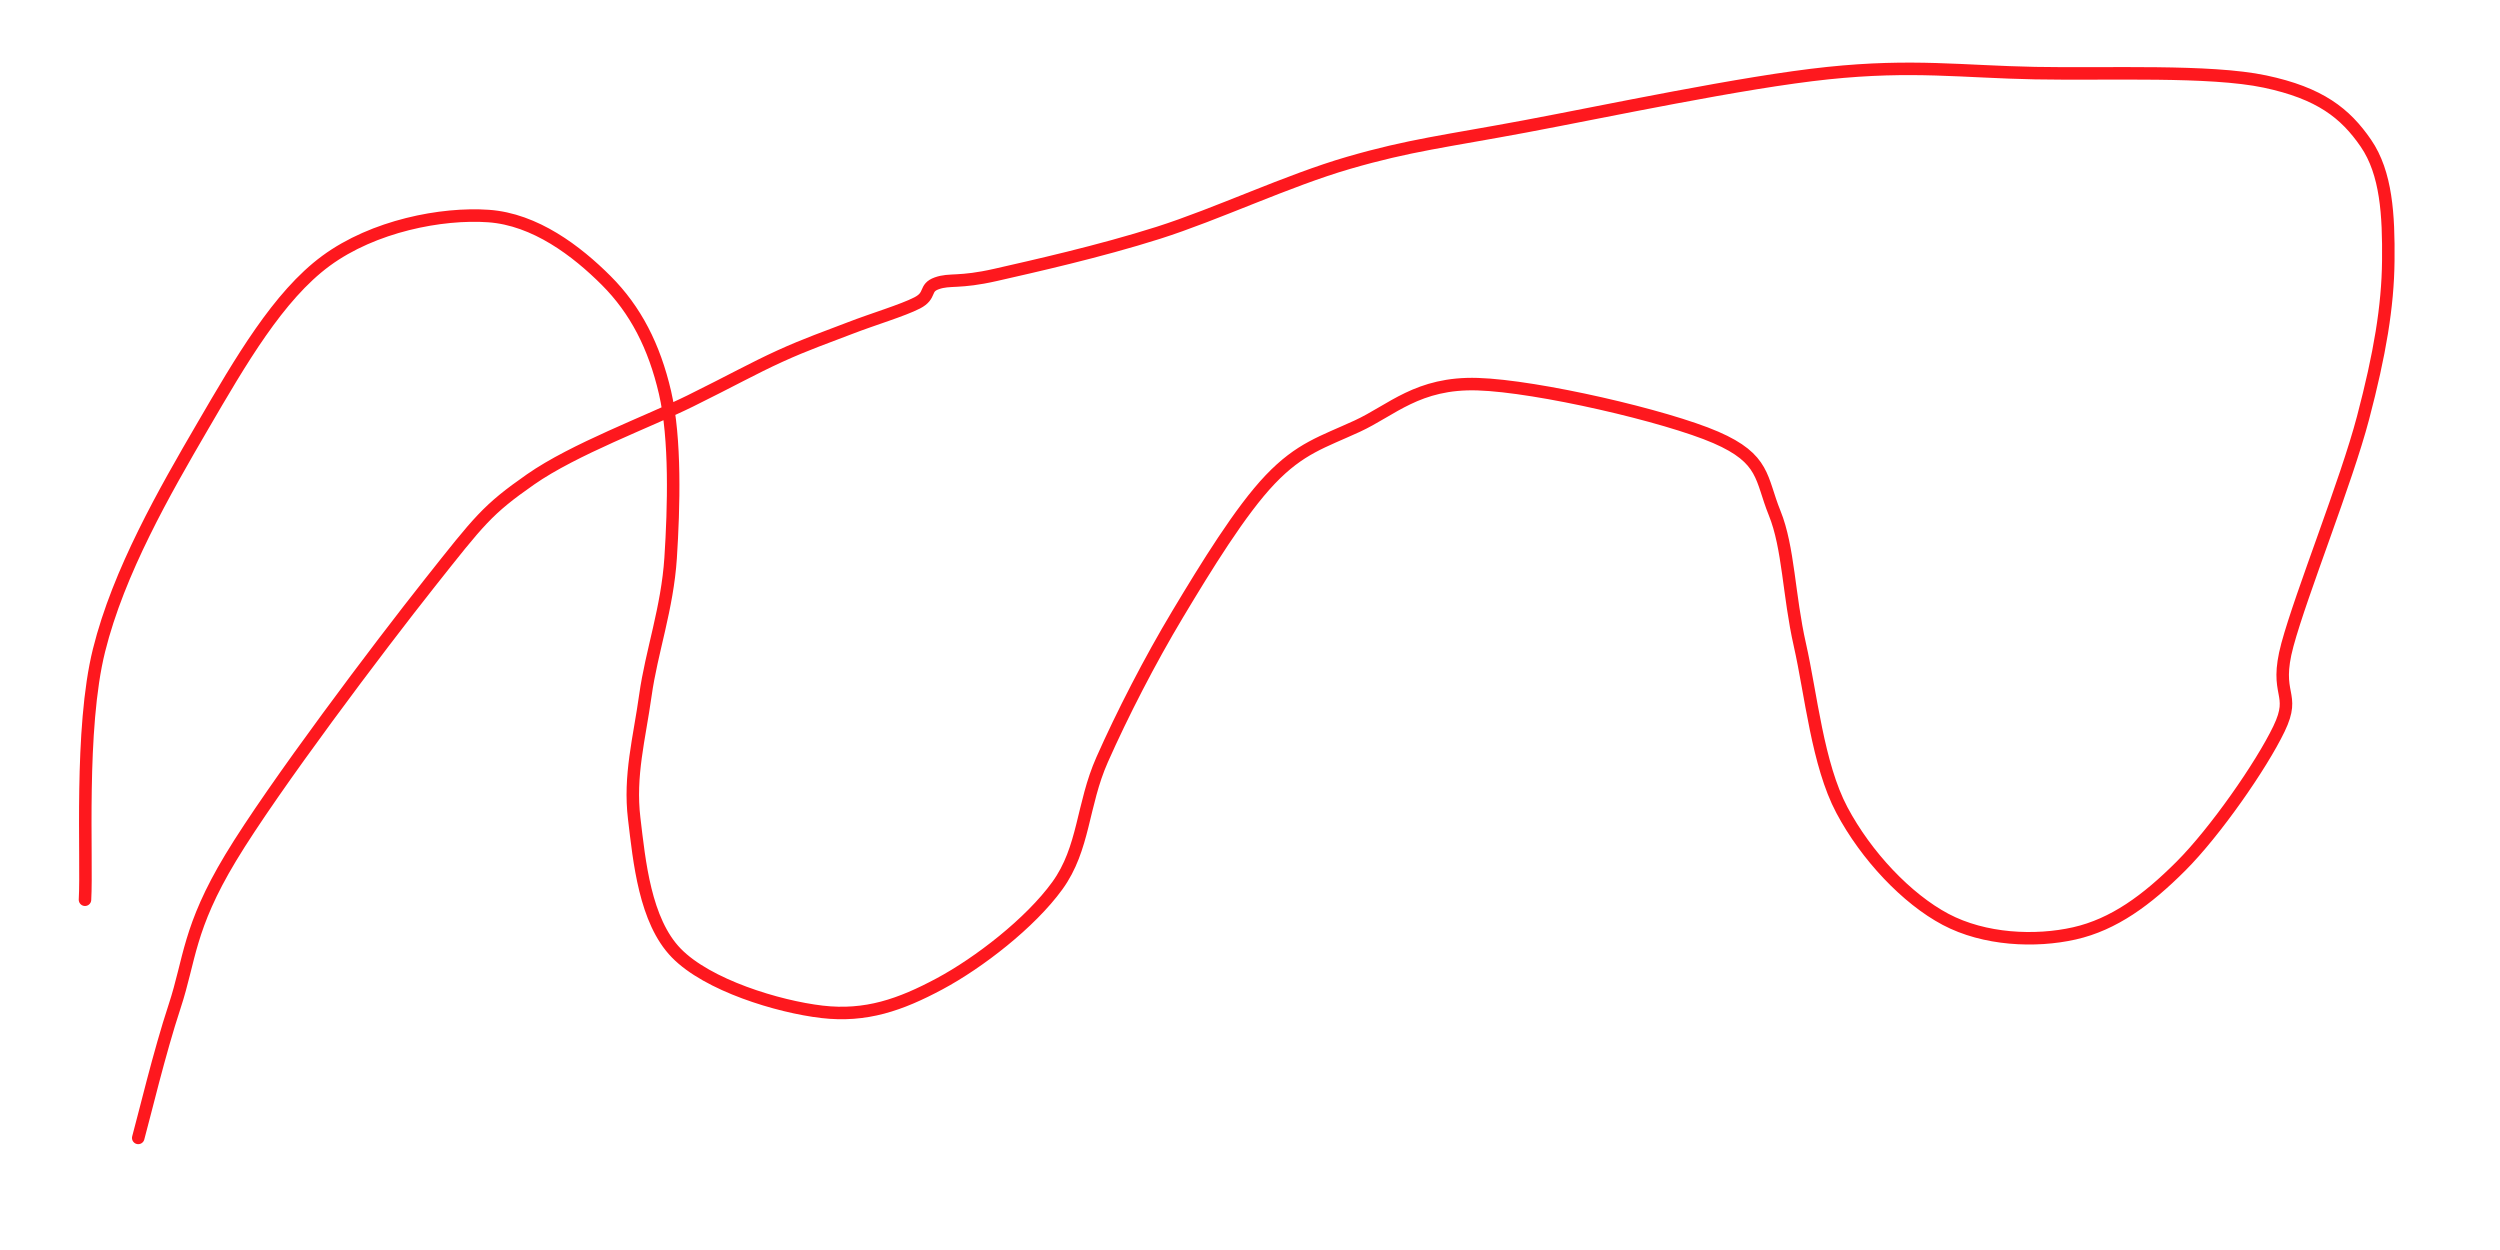
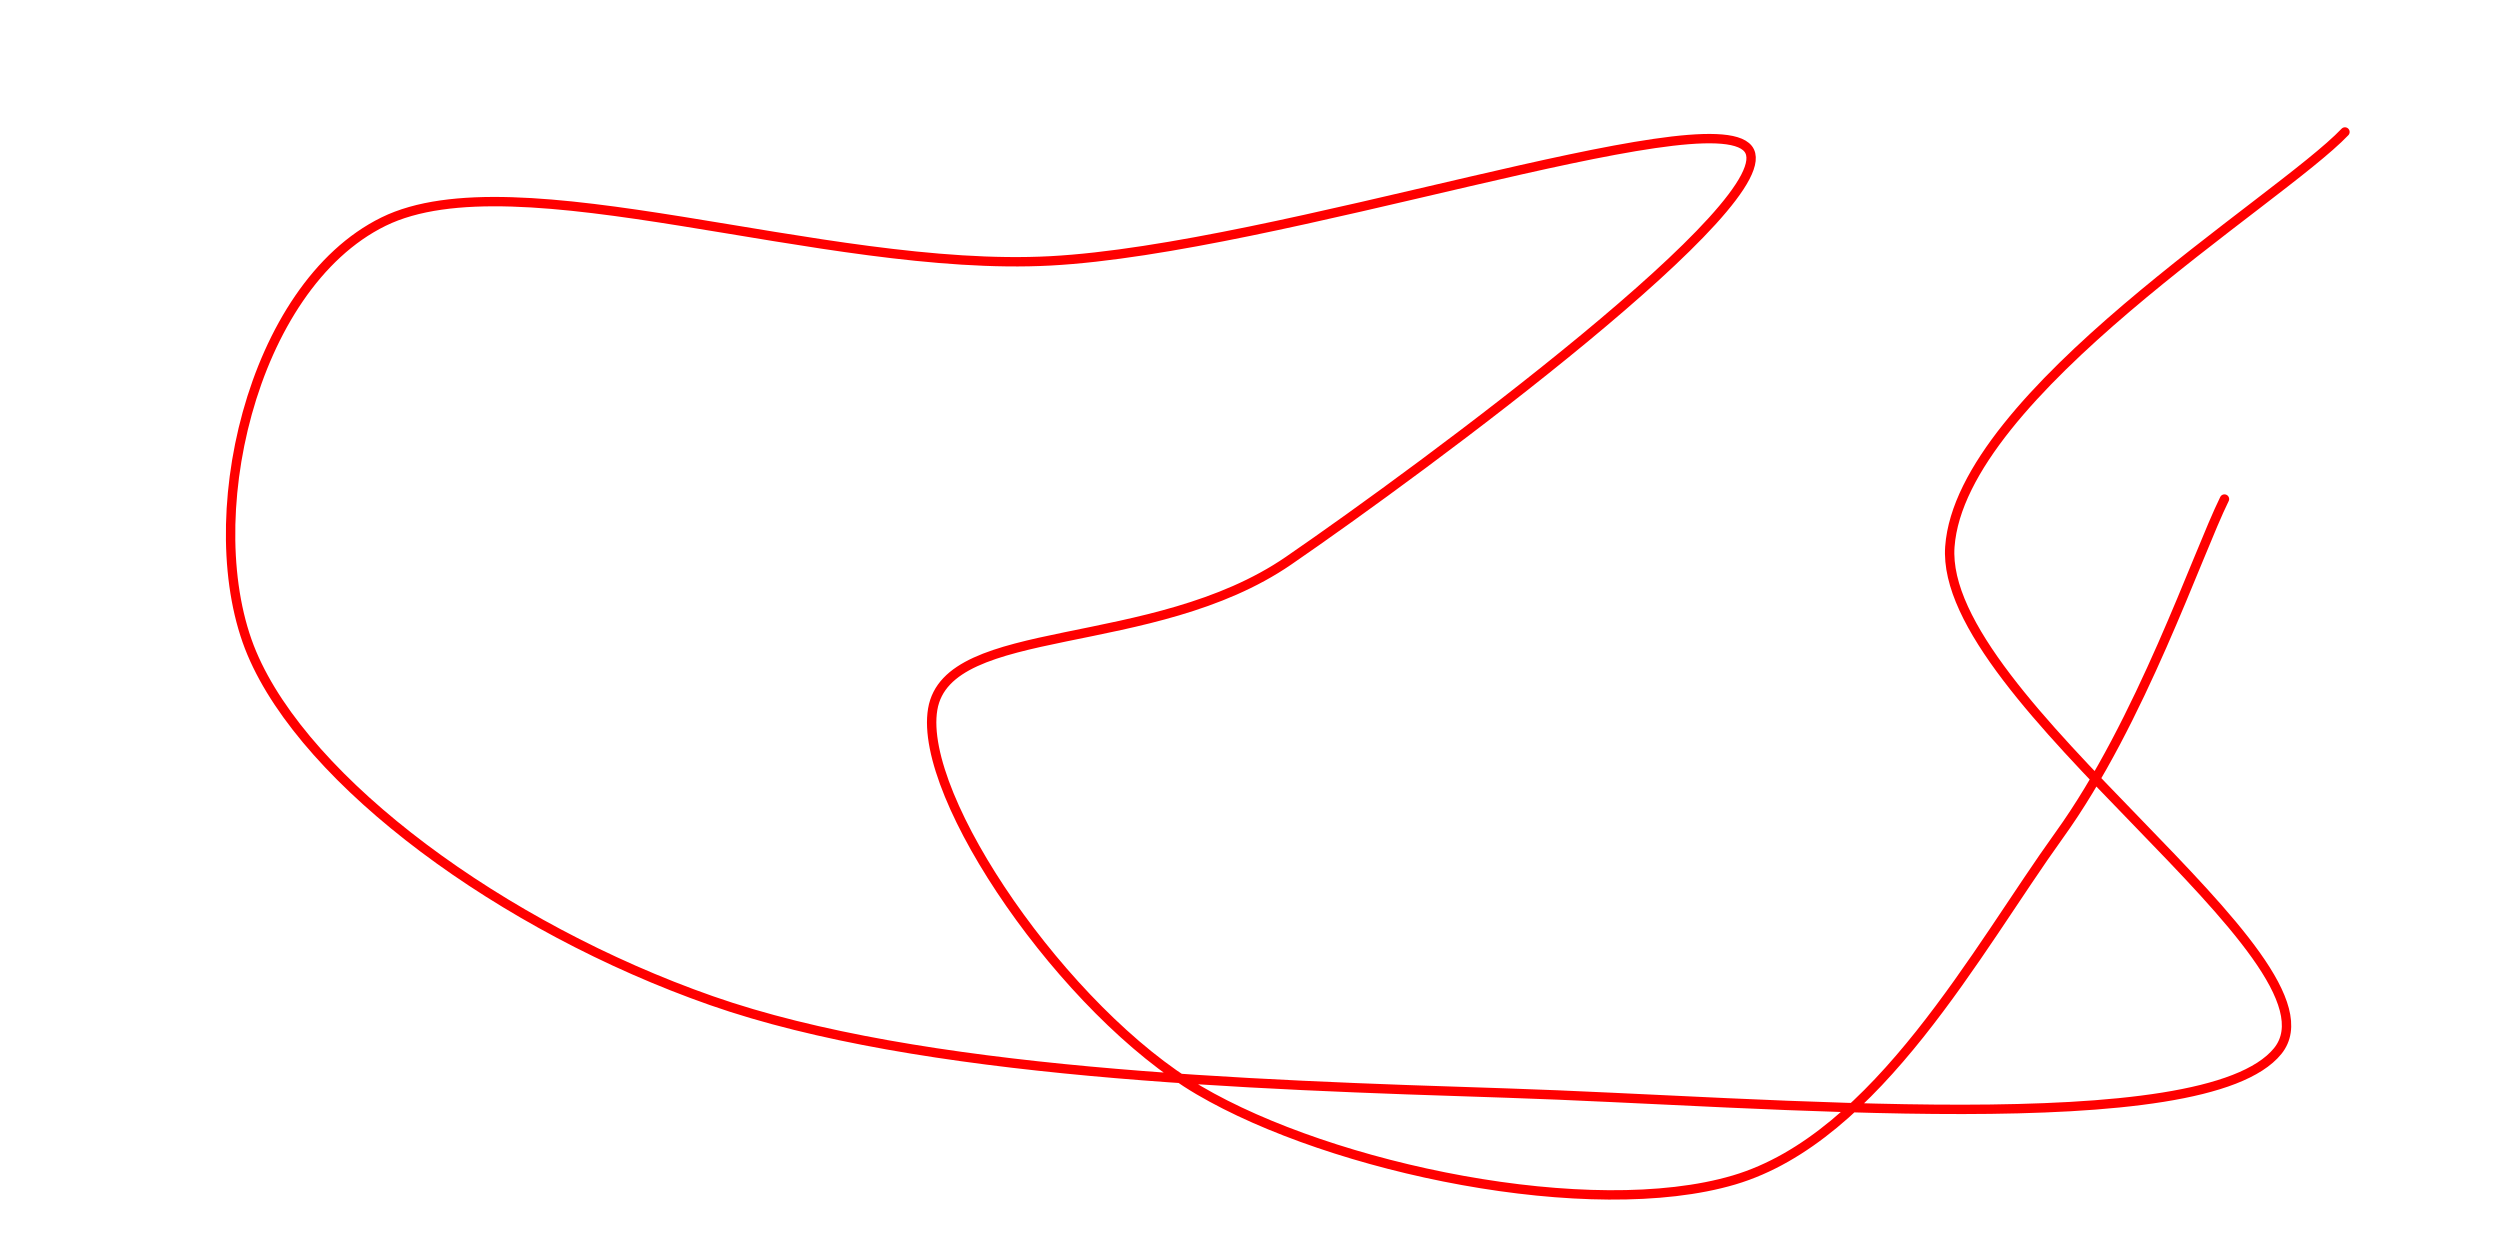
<svg xmlns="http://www.w3.org/2000/svg" version="1.1" viewBox="0 0 800 400">
-   <path d="M27.199,287.918C27.946,274.617,25.405,233.371,31.682,208.115C37.959,182.859,52.754,157.155,64.858,136.382C76.963,115.609,89.068,94.687,104.311,83.479C119.555,72.271,141.373,68.086,156.318,69.132C171.262,70.179,184.563,80.341,193.977,89.756C203.392,99.171,209.37,110.827,212.807,125.622C216.245,140.417,215.647,162.385,214.601,178.525C213.555,194.665,208.473,208.563,206.531,222.461C204.588,236.36,201.3,248.166,202.944,261.914C204.588,275.663,206.381,294.642,216.394,304.954C226.407,315.266,248.973,322.14,263.02,323.784C277.068,325.428,288.127,321.542,300.68,314.817C313.233,308.092,329.672,295.39,338.34,283.434C347.007,271.479,346.26,257.581,352.686,243.085C359.112,228.589,367.929,211.403,376.896,196.458C385.863,181.514,396.921,163.431,406.486,153.419C416.05,143.406,423.224,141.463,434.282,136.382C445.341,131.301,453.71,122.334,472.839,122.932C491.967,123.53,533.214,133.094,549.055,139.969C564.896,146.843,563.401,153.12,567.885,164.178C572.368,175.237,572.368,190.48,575.955,206.321C579.541,222.162,581.633,244.579,589.404,259.224C597.176,273.87,610.177,287.619,622.581,294.194C634.985,300.77,651.274,301.517,663.827,298.677C676.381,295.838,686.991,288.067,697.9,277.158C708.81,266.248,723.605,245.027,729.283,233.221C734.962,221.415,727.49,222.91,731.973,206.321C736.457,189.733,750.803,154.166,756.183,133.692C761.563,113.218,764.104,98.124,764.253,83.479C764.403,68.834,763.655,55.384,757.08,45.819C750.504,36.255,742.434,29.829,724.8,26.093C707.166,22.357,674.587,23.851,651.274,23.403C627.961,22.954,612.12,20.563,584.921,23.403C557.723,26.242,513.637,35.657,488.082,40.439C462.527,45.222,451.169,46.417,431.592,52.096C412.015,57.775,389.449,68.535,370.619,74.512C351.79,80.49,330.419,85.272,318.613,87.962C306.807,90.652,303.968,89.158,299.783,90.652C295.599,92.147,298.139,94.538,293.507,96.929C288.874,99.32,279.31,102.159,271.987,104.999C264.664,107.838,258.089,110.08,249.57,113.965C241.052,117.851,234.178,121.737,220.877,128.312C207.577,134.888,183.666,143.705,169.768,153.419C155.869,163.132,153.478,166.42,137.488,186.595C121.497,206.77,87.424,251.902,73.825,274.468C60.226,297.034,60.823,307.046,55.892,321.991C50.96,336.935,46.178,357.11,44.235,364.134" fill="none" stroke-width="4" stroke="#fe181e" stroke-linecap="round" />
+   <path transform="scale(-1,1) translate(-800,0)" d="M49.615,42.233C70.687,64.35,172.458,125.921,176.044,174.938C179.631,223.956,47.523,307.196,71.135,336.337C94.747,365.479,234.178,352.477,317.717,349.787C401.255,347.097,505.417,343.66,572.368,320.197C639.319,296.735,701.935,250.557,719.42,209.011C736.905,167.466,719.869,91.848,677.277,70.926C634.686,50.004,536.651,87.365,463.872,83.479C391.093,79.594,253.306,31.622,240.604,47.613C227.901,63.603,344.168,149.533,387.656,179.422C431.144,209.31,496.75,198.7,501.532,226.945C506.314,255.189,459.09,323.784,416.349,348.89C373.608,373.997,290.966,391.183,245.087,377.584C199.208,363.984,167.227,303.609,141.075,267.294C114.922,230.98,96.989,177.628,88.172,159.695" fill="none" stroke-width="3" stroke="#ff0000" stroke-linecap="round" />
  <defs>
-     <linearGradient id="SvgjsLinearGradient1010">
+     <linearGradient id="SvgjsLinearGradient1004">
      <stop stop-color="hsl(37, 99%, 67%)" offset="0" />
      <stop stop-color="hsl(316, 73%, 52%)" offset="1" />
    </linearGradient>
  </defs>
</svg>
